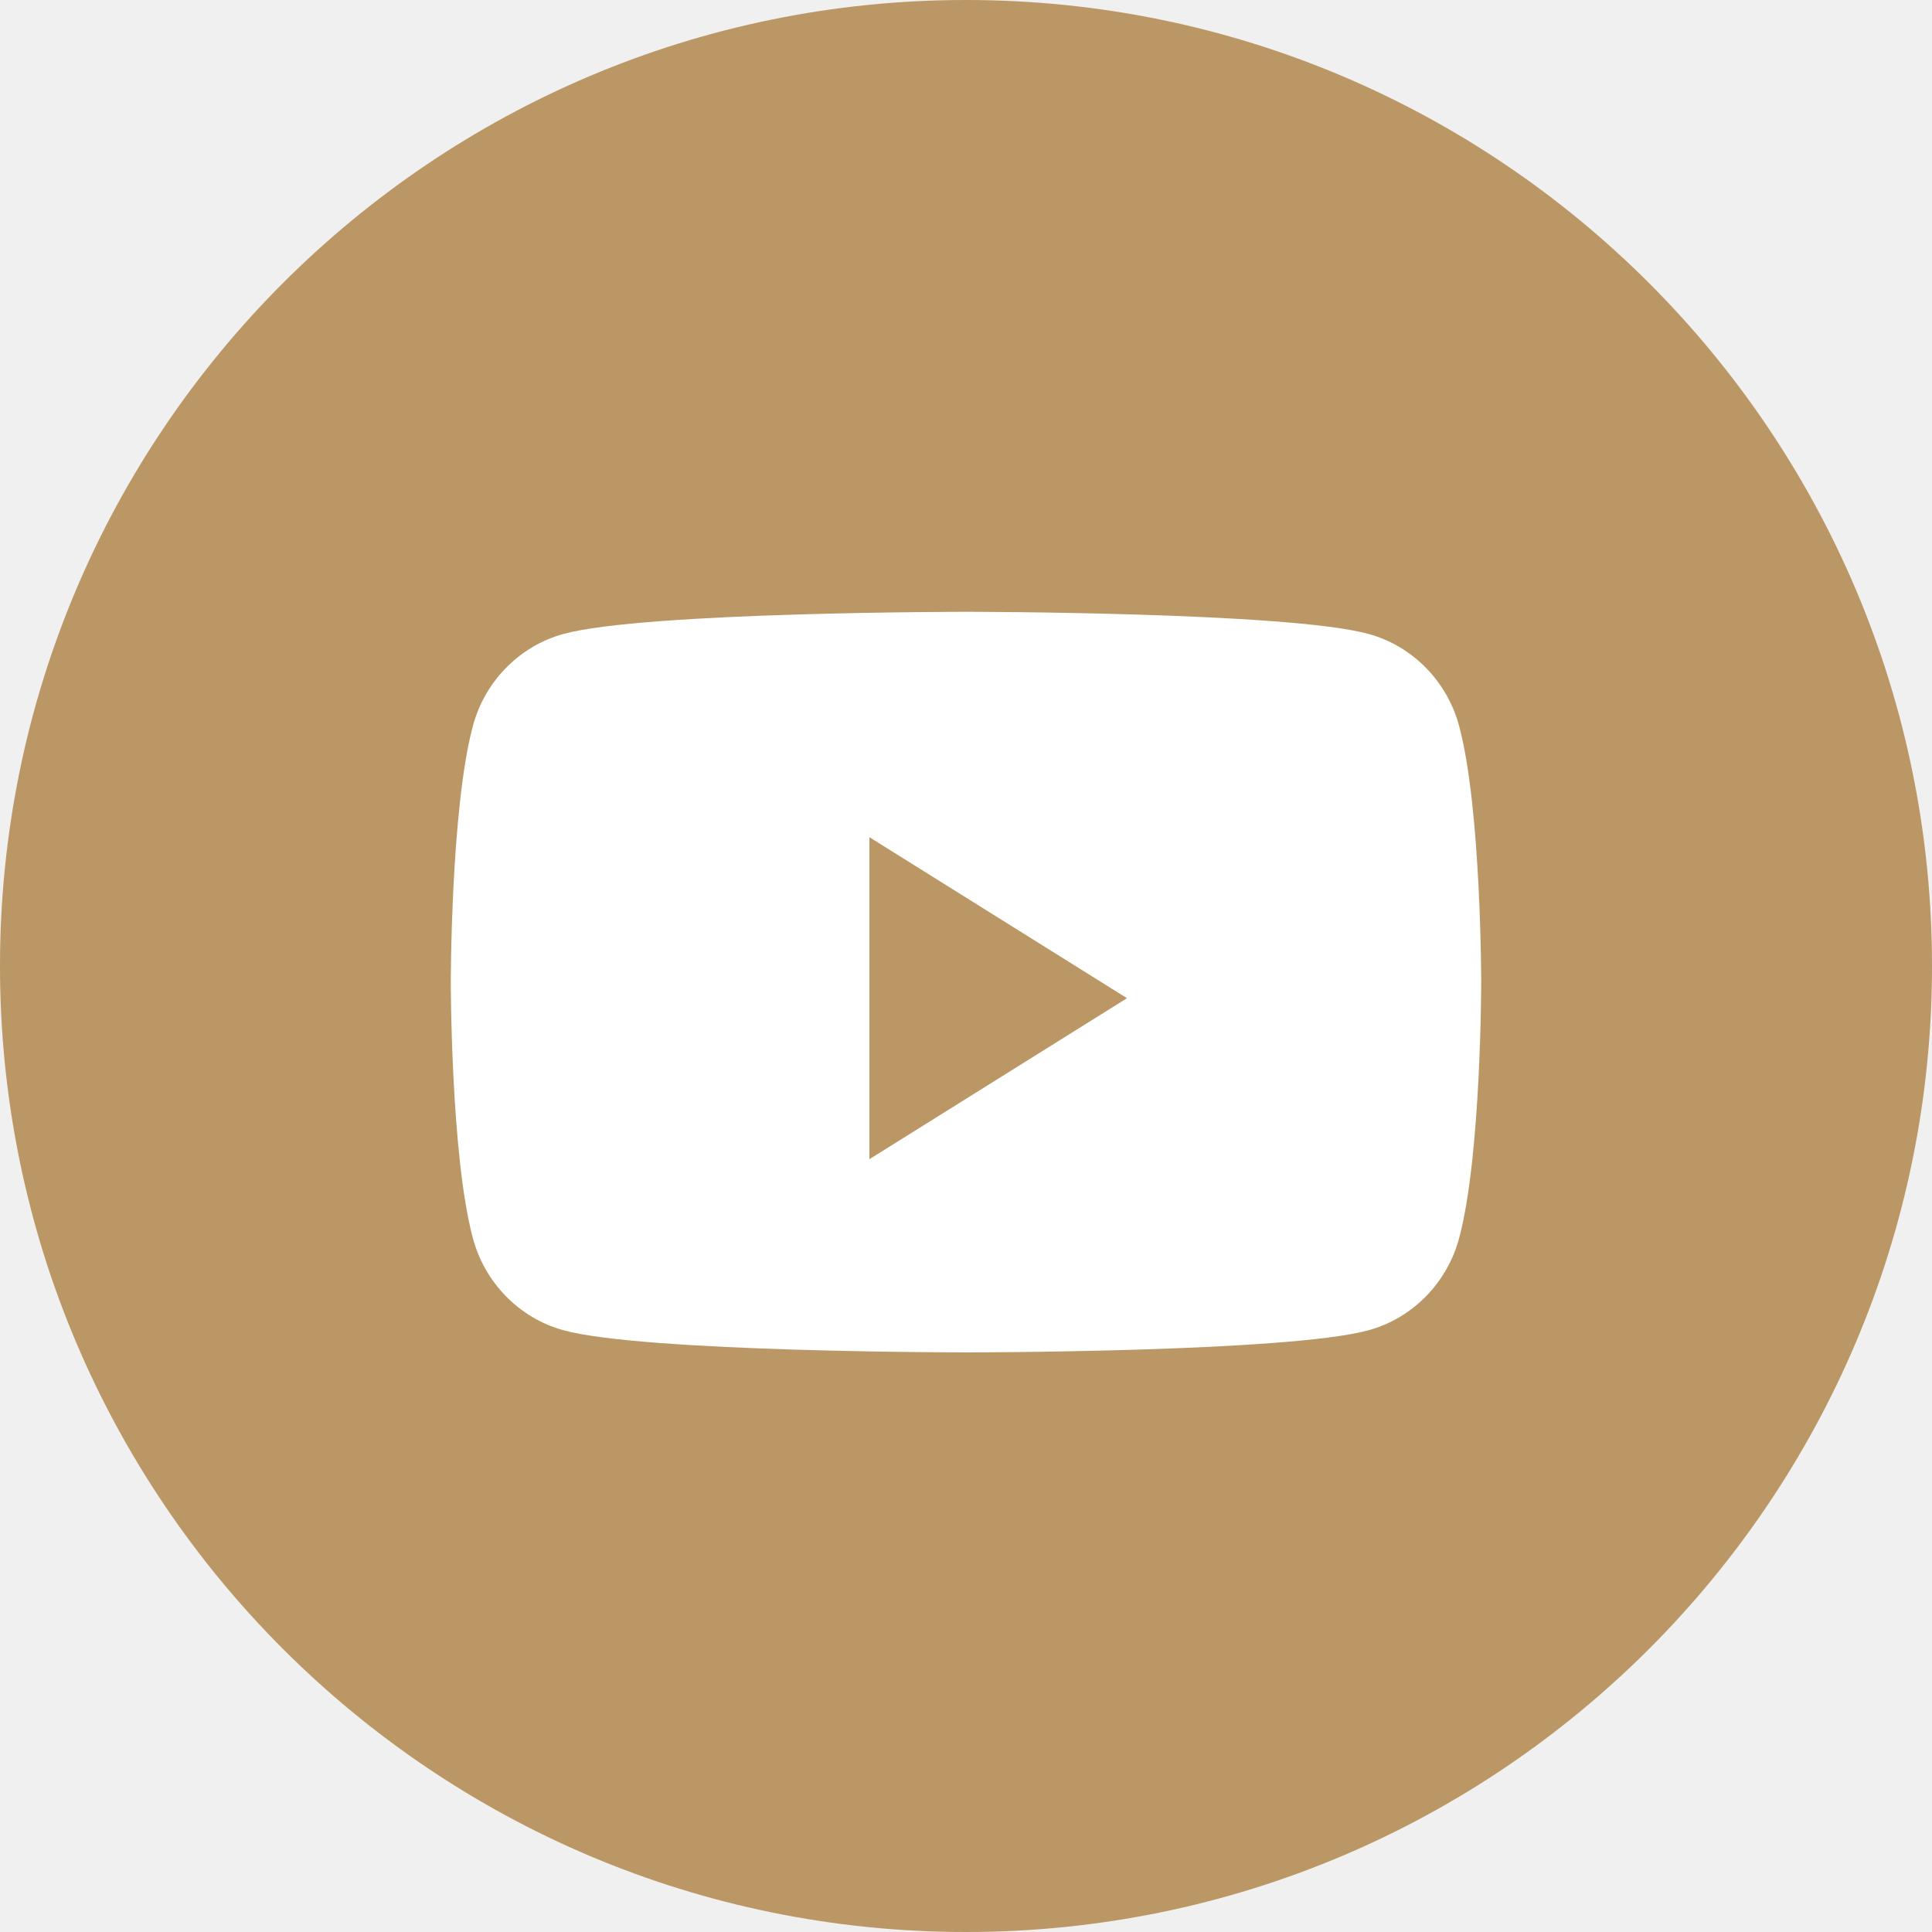
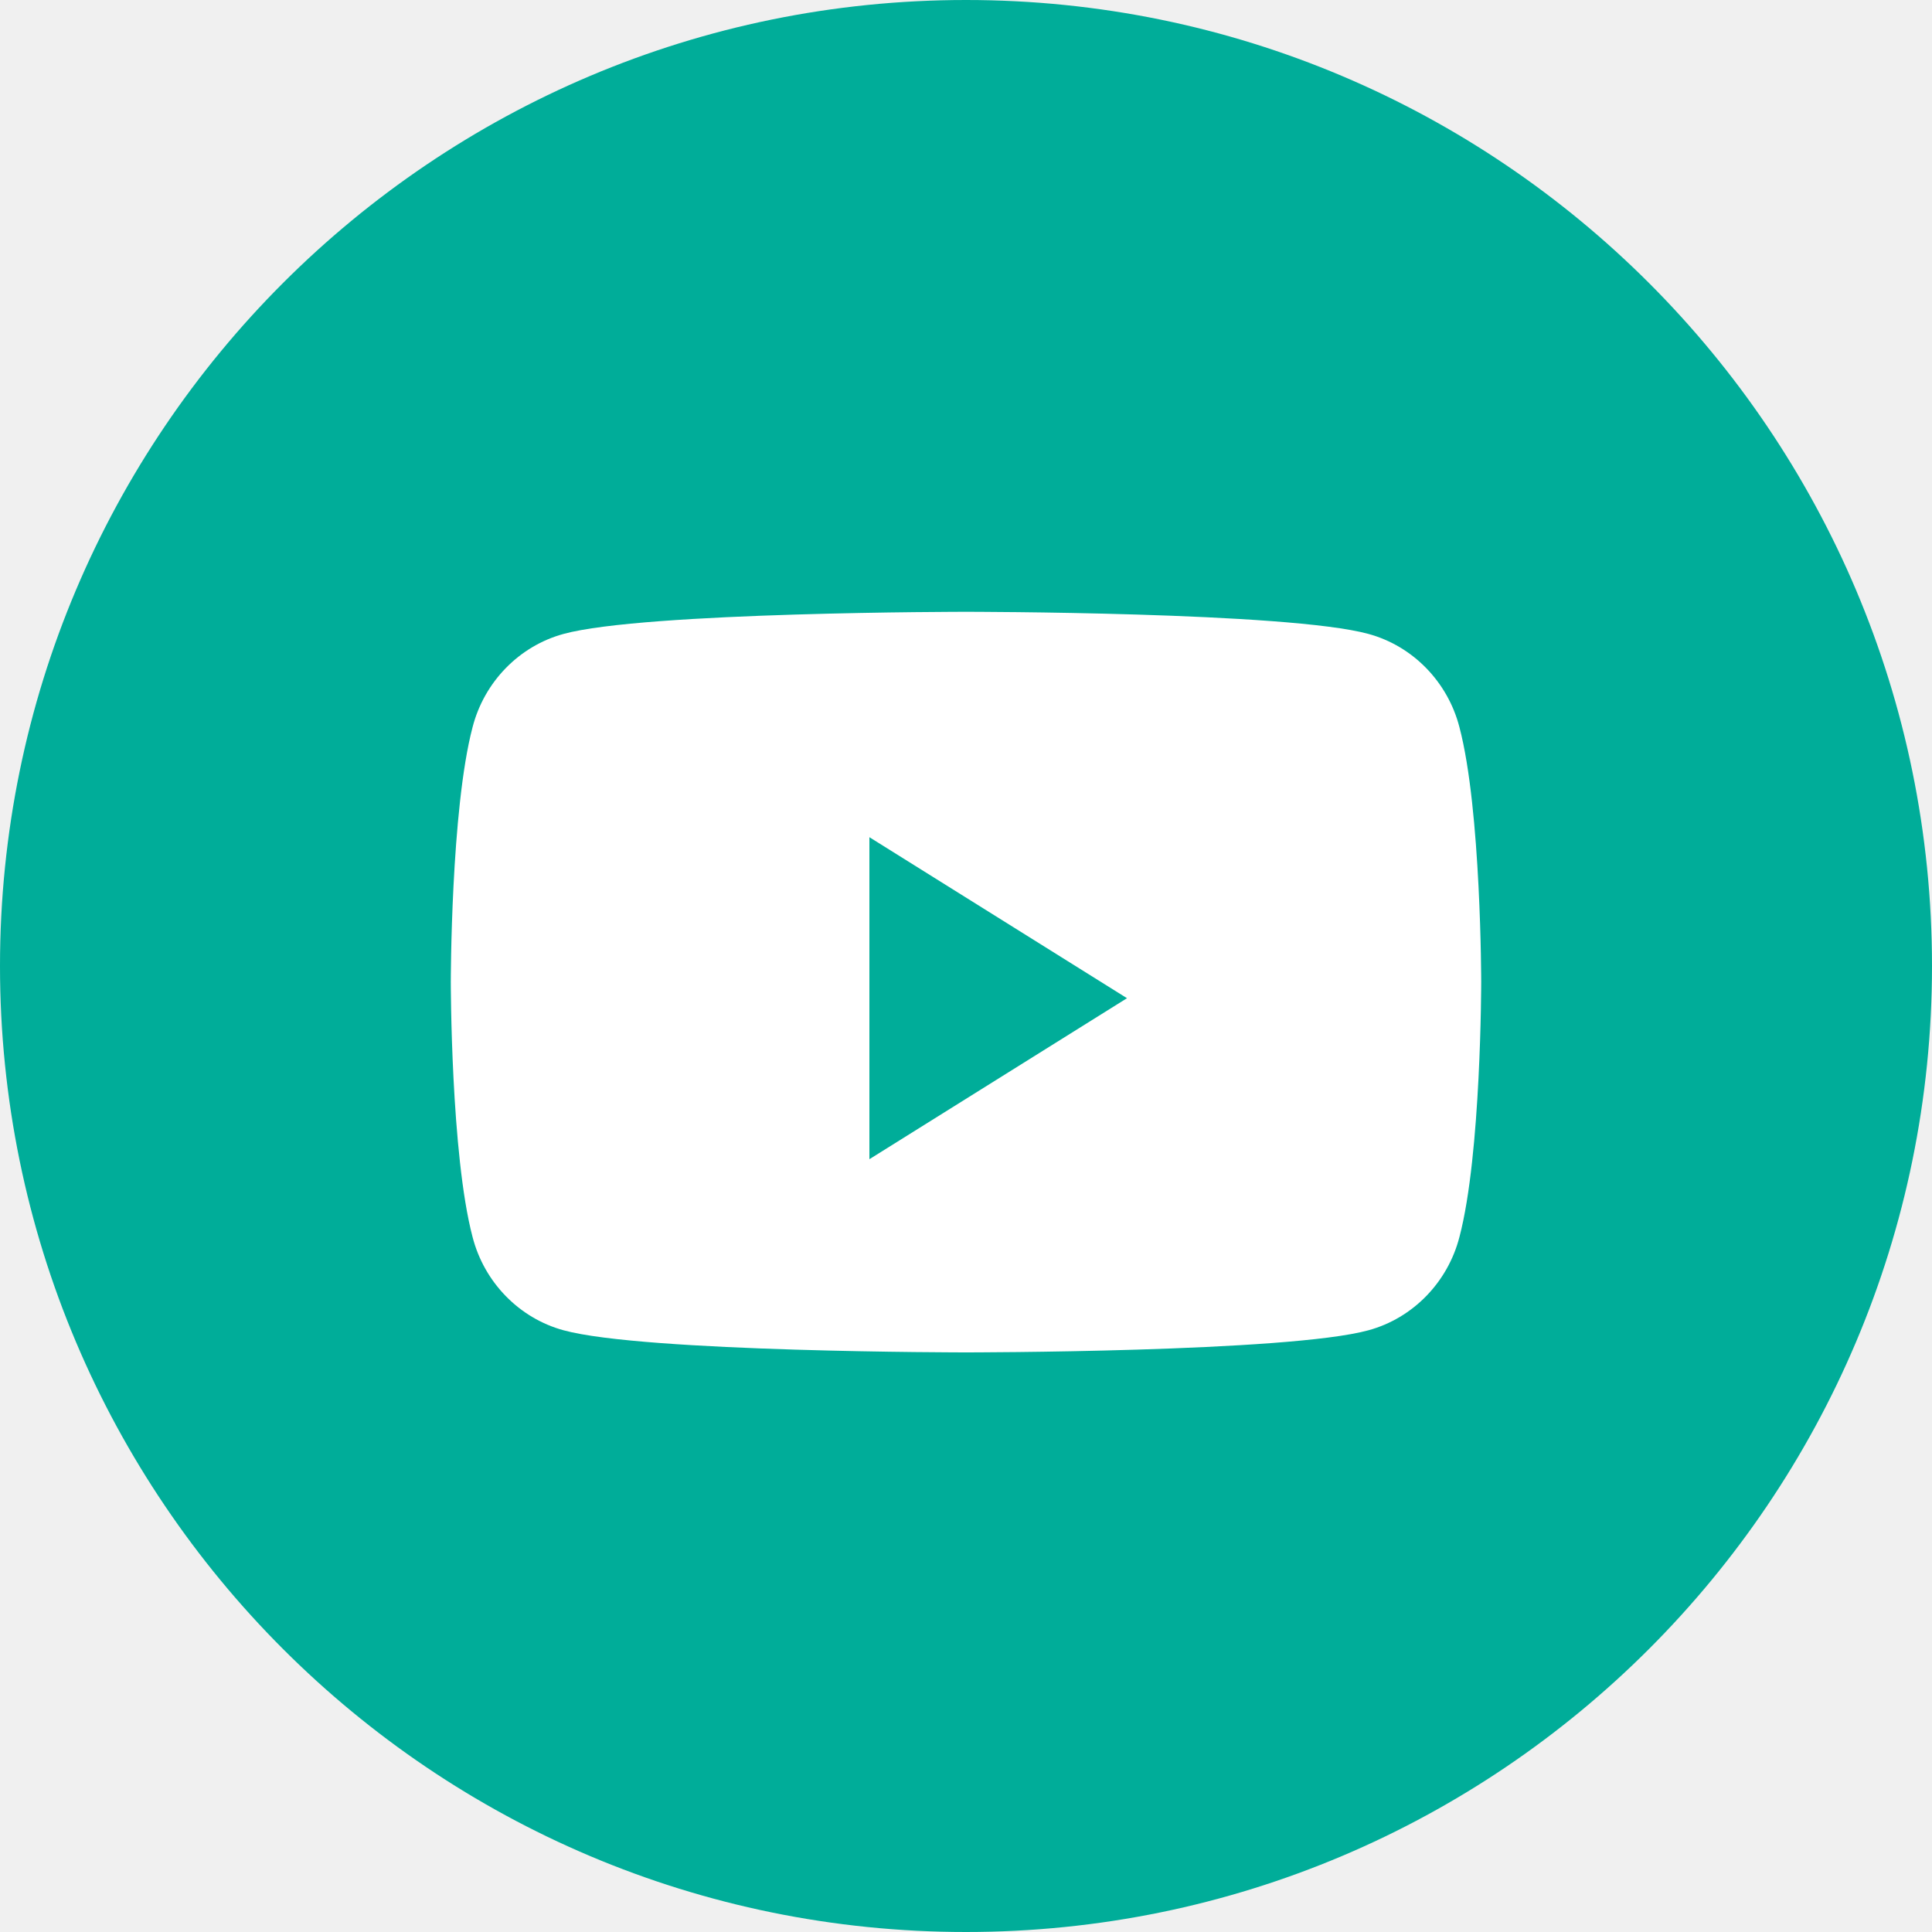
<svg xmlns="http://www.w3.org/2000/svg" viewBox="0 0 48 48" width="48" height="48">
  <style>
		tspan { white-space:pre }
- 		.shp0 { fill: #ba9765 } 
- 		.shp1 { fill: #ffffff } 
+ 		.shp0 { fill: #00AD99 }
+ 		.shp1 { fill: #ffffff }
	</style>
  <path id="Layer" class="shp0" d="M-144 24C-144 10.75 -133.25 0 -120 0C-106.75 0 -96 10.75 -96 24C-96 37.25 -106.75 48 -120 48C-133.25 48 -144 37.25 -144 24Z" />
  <path id="Layer" fill-rule="evenodd" class="shp1" d="M-129.72 12C-131.58 12 -132.8 13.22 -132.8 14.82C-132.8 16.39 -131.62 17.65 -129.79 17.65L-129.76 17.65C-127.86 17.65 -126.68 16.39 -126.68 14.82C-126.72 13.22 -127.86 12 -129.72 12ZM-132.48 19.88L-132.48 36.22L-127.04 36.22L-127.04 19.88L-132.48 19.88ZM-107.42 36.22L-107.42 26.85C-107.42 21.83 -110.11 19.49 -113.69 19.49C-116.57 19.49 -117.87 21.08 -118.59 22.19L-118.59 19.88L-124.03 19.88C-123.96 21.41 -124.03 36.22 -124.03 36.22L-118.59 36.22L-118.59 27.09C-118.59 26.61 -118.55 26.12 -118.41 25.77C-118.02 24.79 -117.12 23.78 -115.62 23.78C-113.65 23.78 -112.86 25.28 -112.86 27.48L-112.86 36.22L-107.42 36.22Z" />
  <path id="Layer" class="shp0" d="M-72 24C-72 10.75 -61.25 0 -48 0C-34.75 0 -24 10.75 -24 24C-24 37.25 -34.75 48 -48 48C-61.25 48 -72 37.25 -72 24Z" />
  <path id="Layer" class="shp1" d="M-48.72 19.51L-48.67 20.34L-49.51 20.24C-52.56 19.85 -55.23 18.52 -57.5 16.3L-58.61 15.2L-58.89 16.02C-59.5 17.83 -59.11 19.75 -57.85 21.03C-57.18 21.75 -57.33 21.85 -58.49 21.42C-58.89 21.29 -59.24 21.19 -59.28 21.24C-59.4 21.36 -58.99 22.9 -58.67 23.51C-58.24 24.36 -57.35 25.19 -56.37 25.68L-55.55 26.07L-56.53 26.08C-57.47 26.08 -57.5 26.1 -57.4 26.46C-57.06 27.56 -55.74 28.73 -54.26 29.24L-53.22 29.59L-54.12 30.13C-55.47 30.91 -57.05 31.35 -58.62 31.39C-59.38 31.41 -60 31.47 -60 31.52C-60 31.69 -57.95 32.64 -56.76 33.02C-53.18 34.12 -48.94 33.64 -45.75 31.76C-43.48 30.42 -41.22 27.76 -40.16 25.19C-39.59 23.81 -39.02 21.3 -39.02 20.1C-39.02 19.32 -38.97 19.22 -38.03 18.29C-37.47 17.75 -36.95 17.15 -36.85 16.98C-36.68 16.66 -36.7 16.66 -37.56 16.95C-38.98 17.46 -39.18 17.39 -38.48 16.63C-37.96 16.08 -37.34 15.1 -37.34 14.81C-37.34 14.76 -37.59 14.85 -37.87 15C-38.18 15.17 -38.85 15.42 -39.35 15.58L-40.26 15.86L-41.08 15.3C-41.53 15 -42.17 14.66 -42.51 14.56C-43.36 14.32 -44.67 14.36 -45.45 14.63C-47.54 15.39 -48.87 17.36 -48.72 19.51Z" />
  <path id="Layer" class="shp0" d="M72 24C72 10.75 82.75 0 96 0C109.25 0 120 10.75 120 24C120 37.25 109.25 48 96 48C82.75 48 72 37.25 72 24Z" />
  <path id="Layer" class="shp1" d="M98.5 38.11L98.5 25.05L102.11 25.05L102.58 20.55L98.5 20.55L98.51 18.3C98.51 17.13 98.62 16.5 100.31 16.5L102.56 16.5L102.56 12L98.95 12C94.62 12 93.1 14.18 93.1 17.85L93.1 20.56L90.4 20.56L90.4 25.05L93.1 25.05L93.1 38.11L98.5 38.11Z" />
  <path id="Layer" fill-rule="evenodd" class="shp0" d="M168 0C181.25 0 192 10.75 192 24C192 37.25 181.25 48 168 48C154.75 48 144 37.25 144 24C144 10.75 154.75 0 168 0ZM154.16 18.16L154.16 29.84C154.16 34.17 157.75 37.72 162.15 37.72L173.85 37.72C178.25 37.72 181.84 34.17 181.84 29.84L181.84 18.16C181.84 13.83 178.25 10.28 173.85 10.28L162.15 10.28C157.75 10.28 154.16 13.83 154.16 18.16ZM163.1 12.52L172.9 12.52C176.57 12.52 179.58 15.51 179.58 19.17L179.58 29.01C179.58 32.67 176.57 35.66 172.9 35.66L163.1 35.66C159.43 35.66 156.42 32.67 156.42 29.01L156.42 19.17C156.42 15.51 159.43 12.52 163.1 12.52ZM160.19 24.33C160.19 28.6 163.65 32.06 167.93 32.06C172.2 32.06 175.66 28.6 175.66 24.33C175.66 20.06 172.2 16.59 167.93 16.59C163.65 16.59 160.19 20.06 160.19 24.33ZM174.16 16.77C174.16 17.47 174.72 18.03 175.41 18.03C176.11 18.03 176.67 17.47 176.67 16.77C176.67 16.08 176.11 15.52 175.41 15.52C174.72 15.52 174.16 16.08 174.16 16.77ZM167.93 19.2C170.75 19.2 173.05 21.5 173.05 24.33C173.05 27.16 170.75 29.45 167.93 29.45C165.1 29.45 162.8 27.16 162.8 24.33C162.8 21.5 165.1 19.2 167.93 19.2Z" />
  <path id="Layer" class="shp0" d="M0 24C0 10.75 10.75 0 24 0C37.25 0 48 10.75 48 24C48 37.25 37.25 48 24 48C10.75 48 0 37.25 0 24Z" />
  <path id="Layer" class="shp1" d="M36.26 18.07C35.97 16.94 35.1 16.05 34 15.75C32 15.2 24 15.2 24 15.2C24 15.2 16 15.2 14 15.75C12.9 16.05 12.03 16.94 11.74 18.07C11.2 20.12 11.2 24.4 11.2 24.4C11.2 24.4 11.2 28.68 11.74 30.73C12.03 31.86 12.9 32.75 14 33.05C16 33.6 24 33.6 24 33.6C24 33.6 32 33.6 34 33.05C35.1 32.75 35.97 31.86 36.26 30.73C36.8 28.68 36.8 24.4 36.8 24.4C36.8 24.4 36.8 20.12 36.26 18.07Z" />
  <path id="Layer" class="shp0" d="M21.6 28.8L21.6 20.8L28 24.8L21.6 28.8Z" />
</svg>
